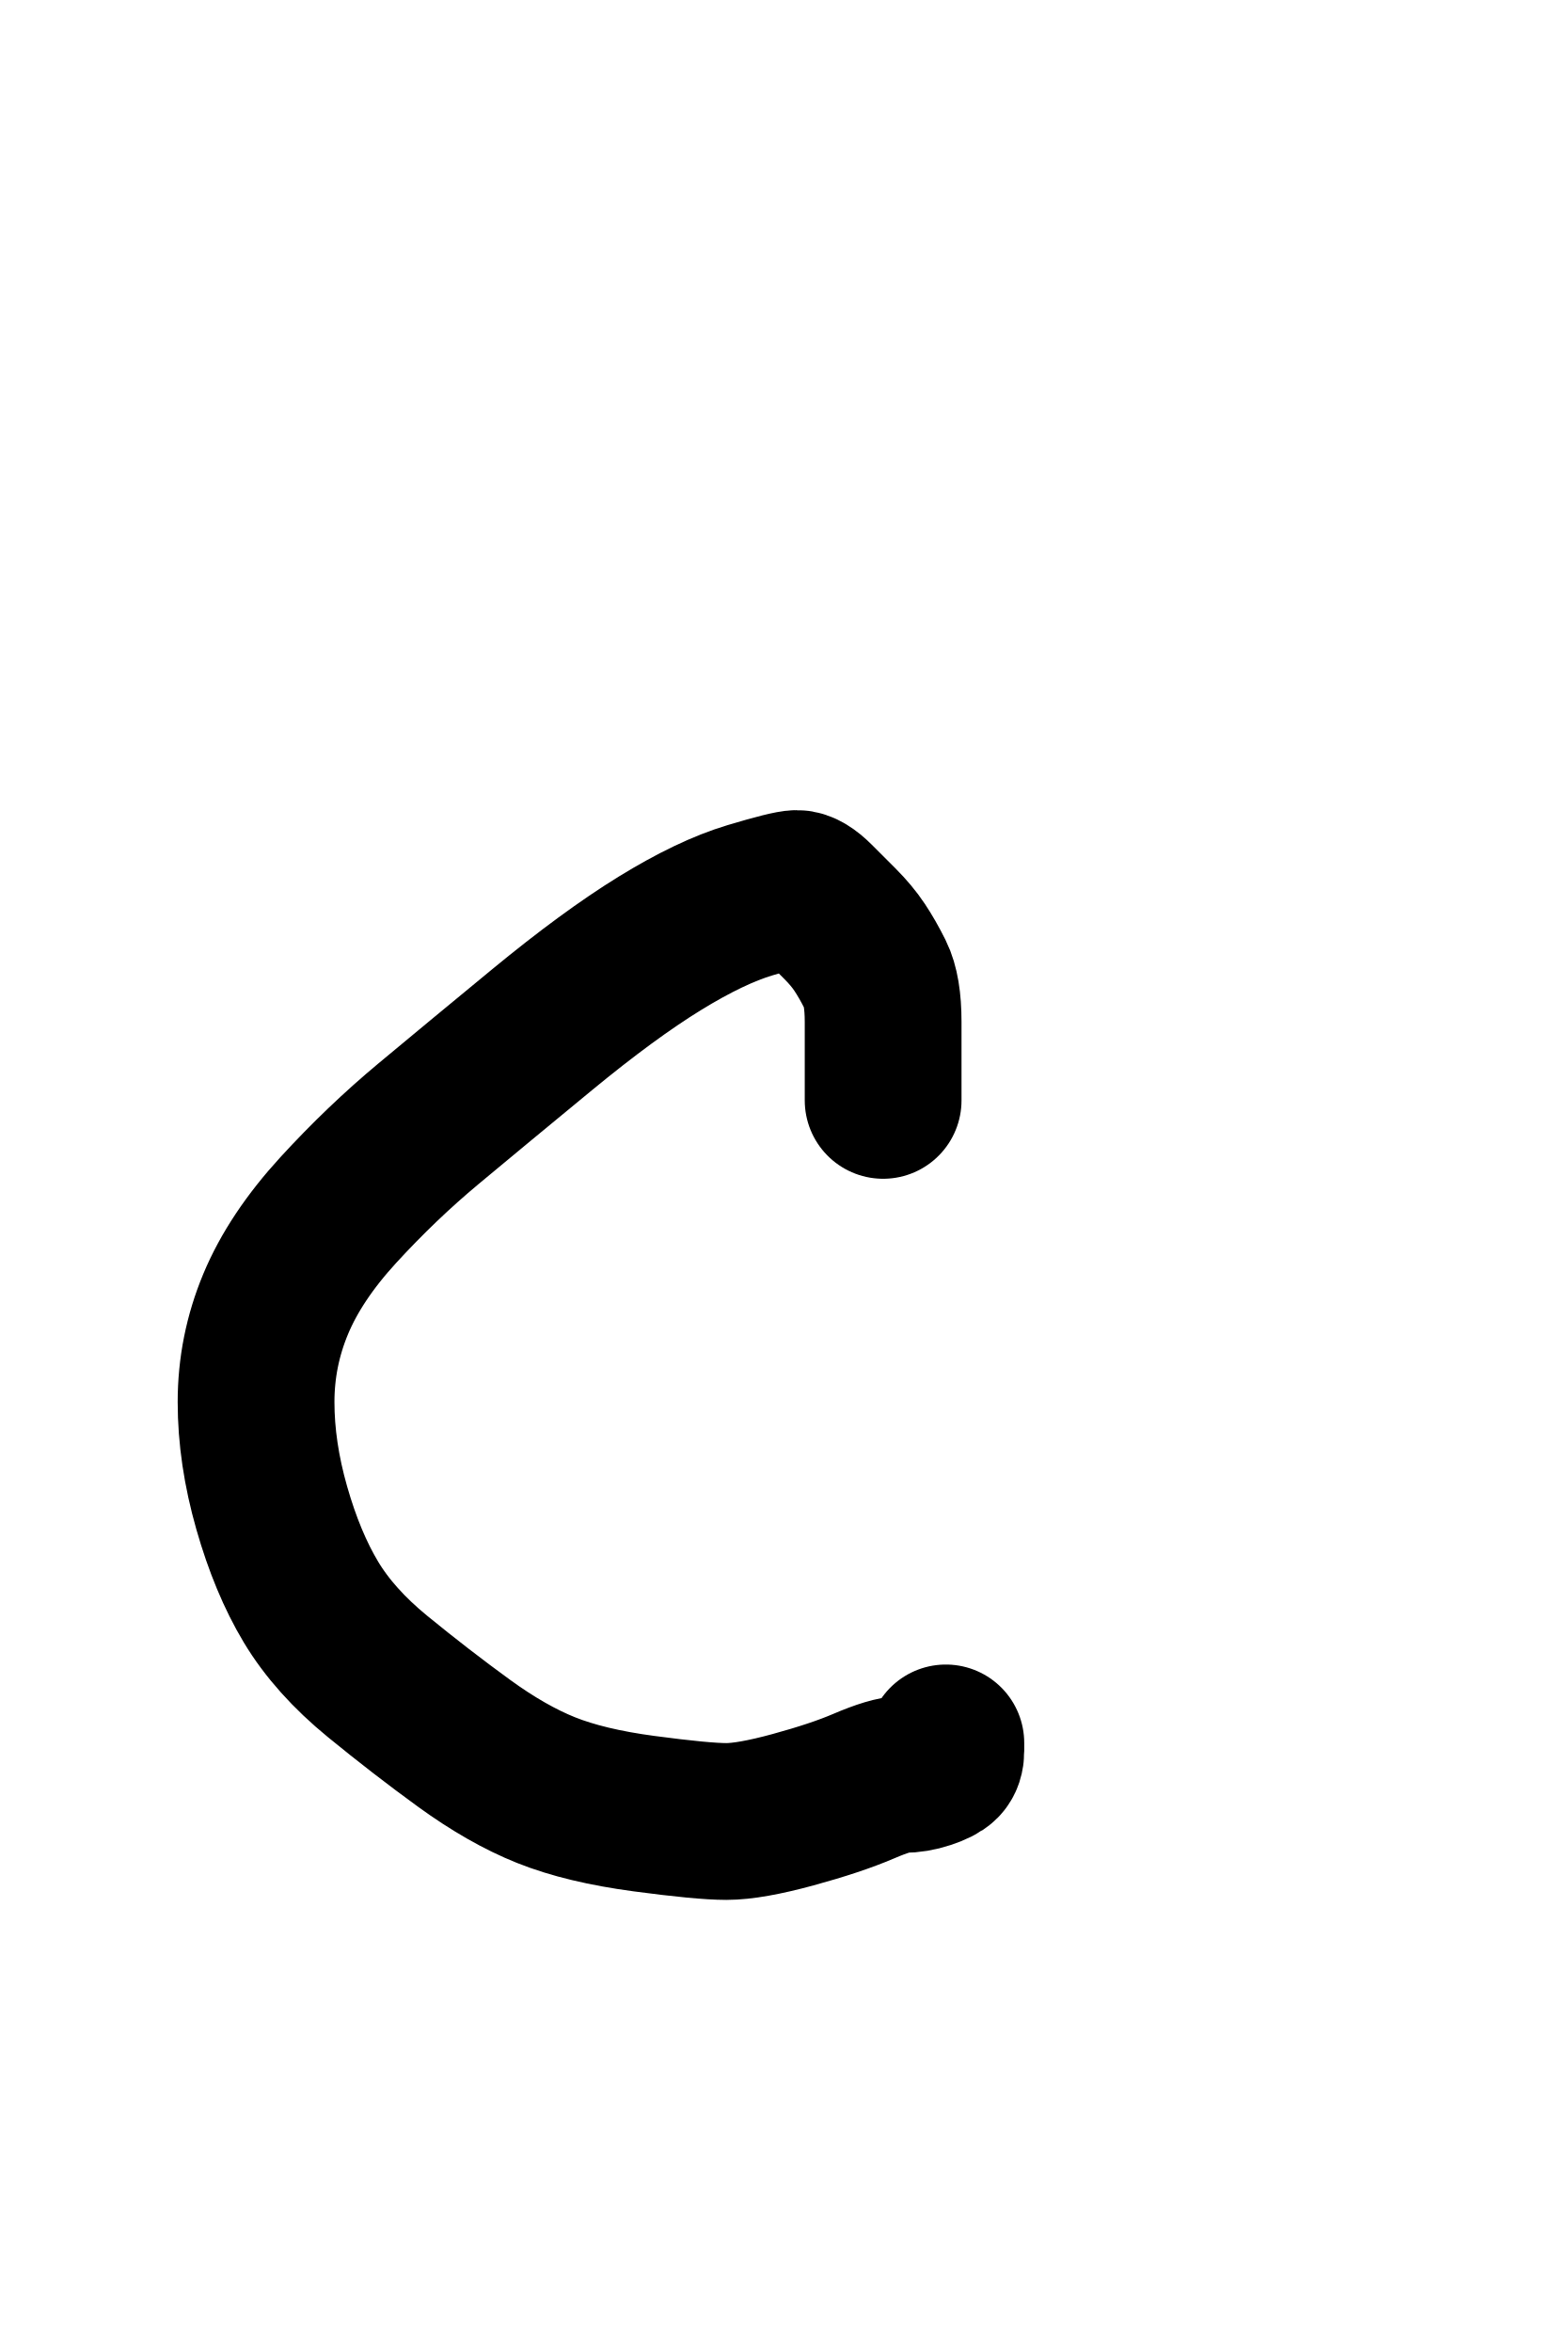
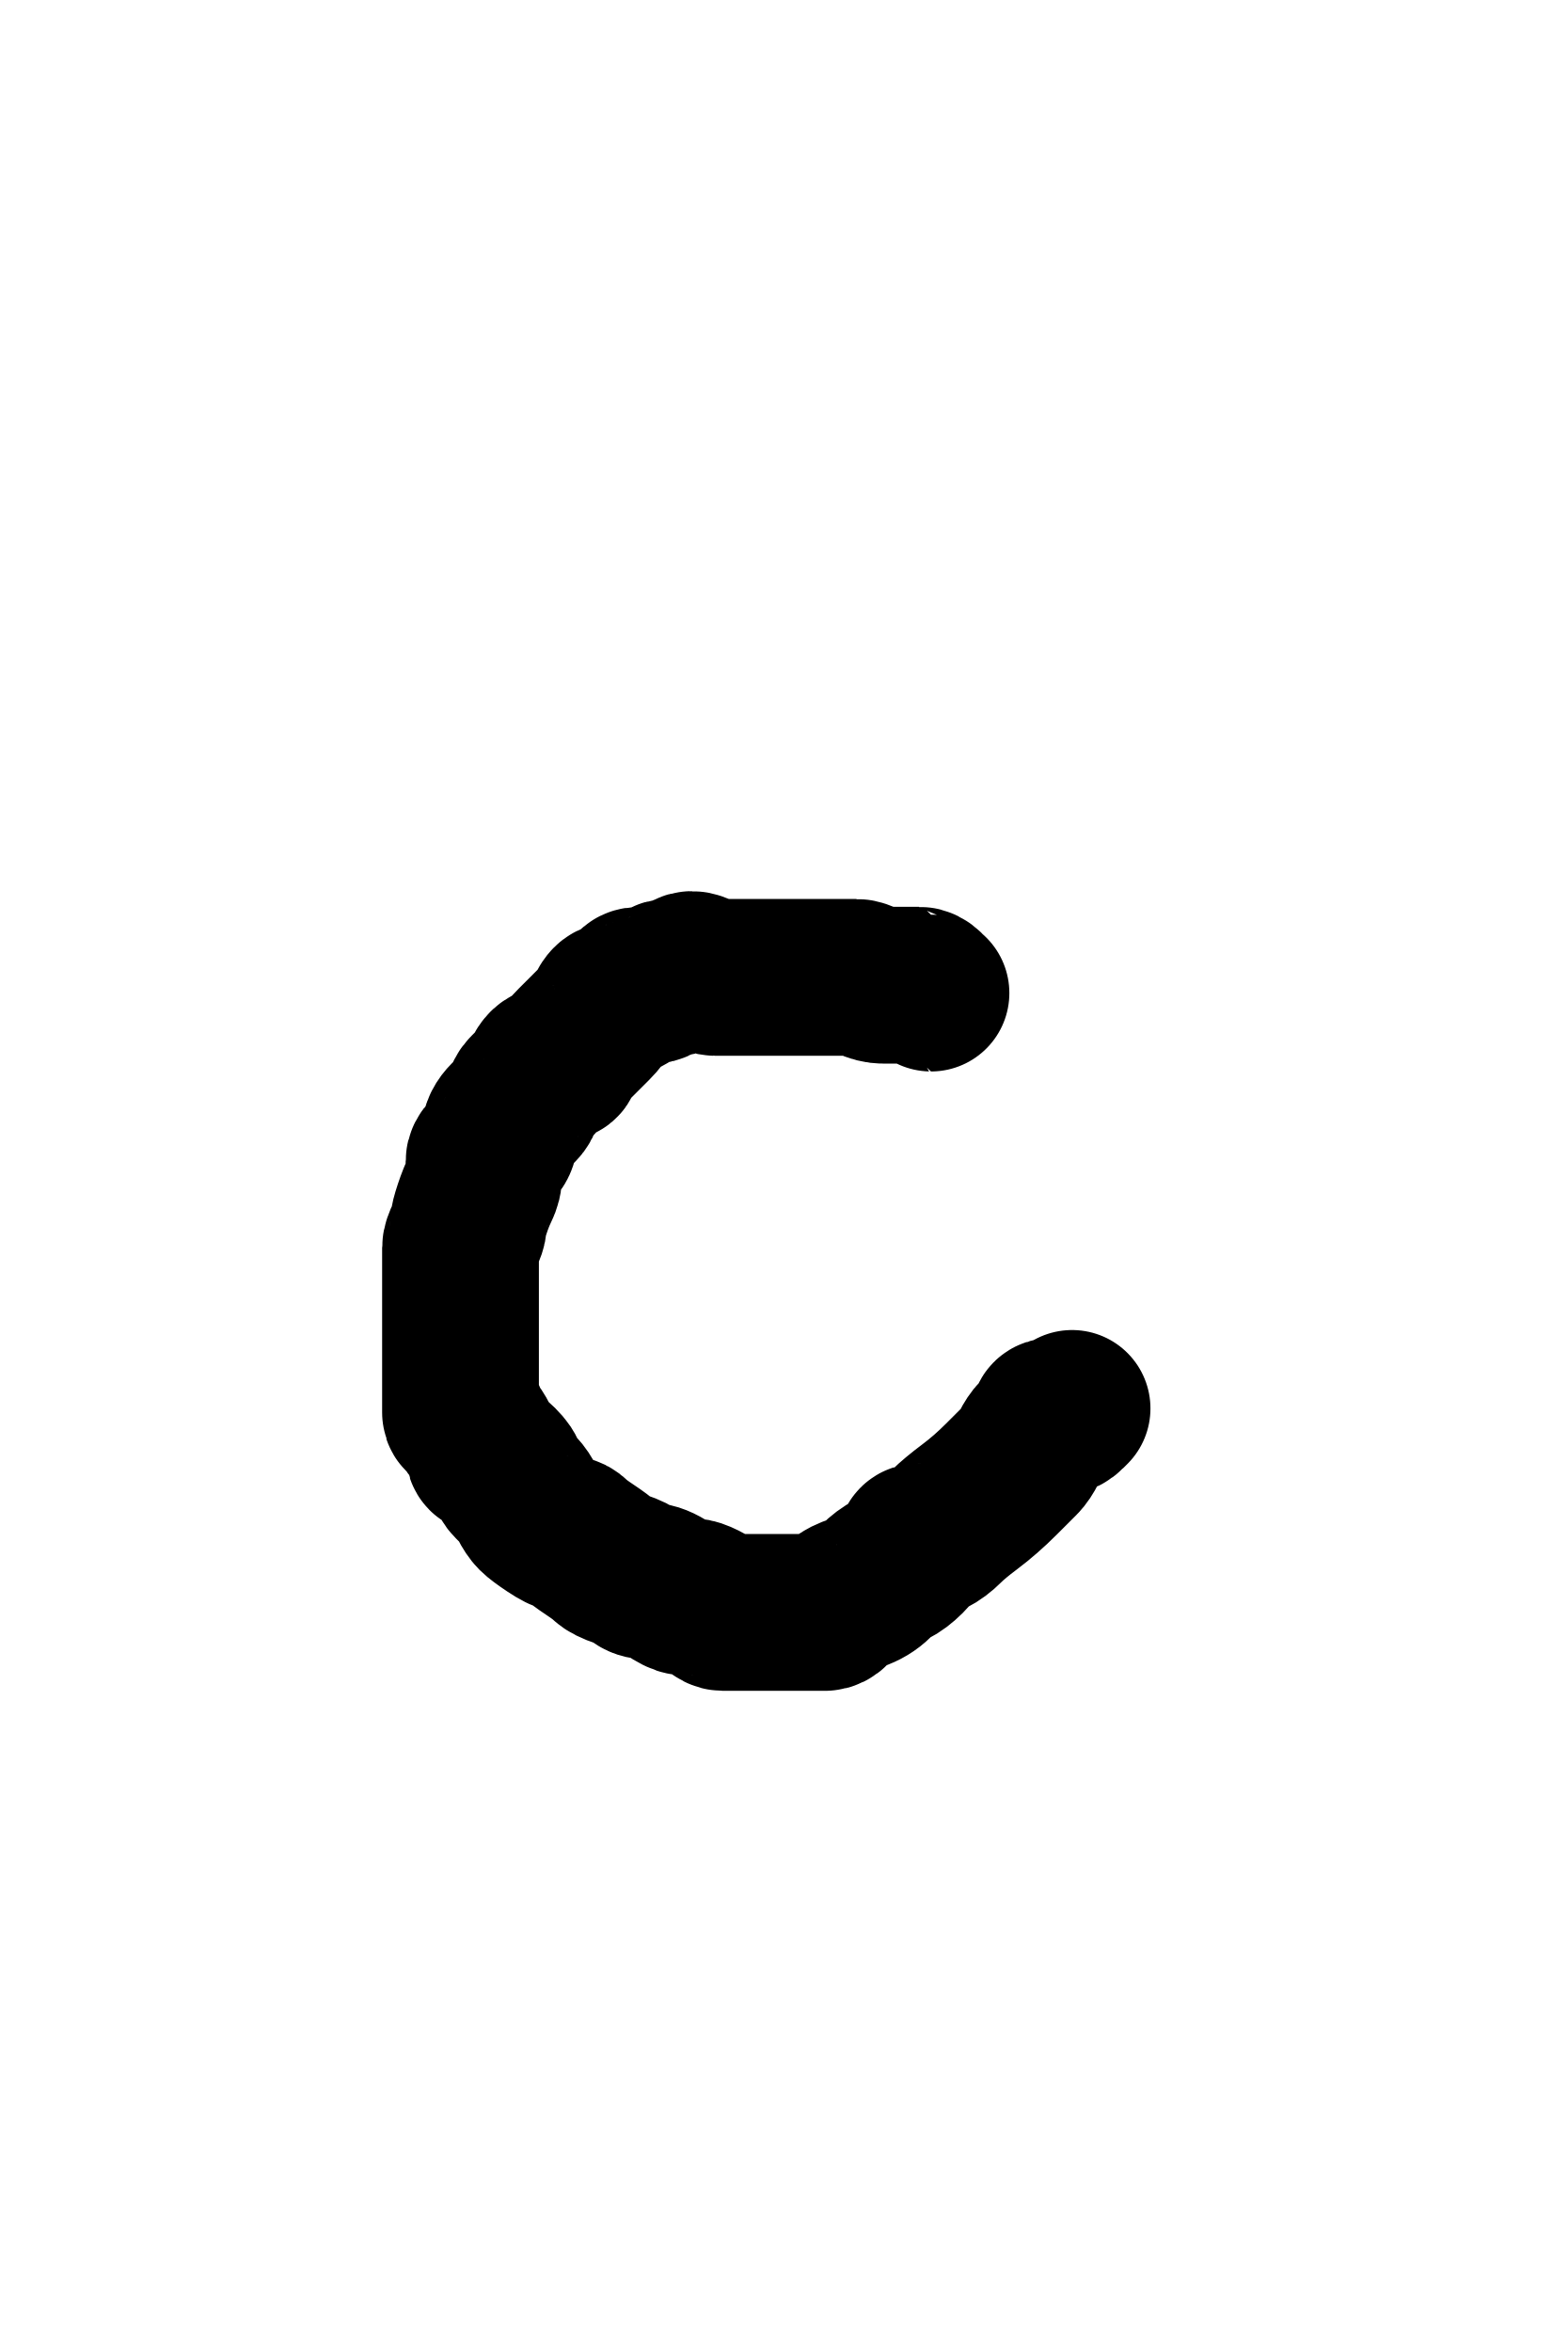
<svg xmlns="http://www.w3.org/2000/svg" version="1.1" width="200" height="300" viewBox="0 0 200 300" xml:space="preserve">
  <defs>
</defs>
-   <g transform="matrix(1 0 0 1 76.67 172.83)">
-     <path style="stroke: rgb(0,0,0); stroke-width: 20; stroke-dasharray: none; stroke-linecap: round; stroke-dashoffset: 0; stroke-linejoin: round; stroke-miterlimit: 10; fill: none; fill-rule: nonzero; opacity: 1;" transform=" translate(-76.67, -172.83)" d="M 112.667 140.353 Q 112.667 140.333 112.667 139.833 Q 112.667 139.333 112.667 138.333 Q 112.667 137.333 112.667 135.833 Q 112.667 134.333 112.667 130.333 Q 112.667 126.333 111.667 124.333 Q 110.667 122.333 109.667 120.833 Q 108.667 119.333 107.167 117.833 Q 105.667 116.333 104.167 114.833 Q 102.667 113.333 101.667 113.333 Q 100.667 113.333 95.667 114.833 Q 90.667 116.333 84.167 120.333 Q 77.667 124.333 69.167 131.333 Q 60.667 138.333 54.667 143.333 Q 48.667 148.333 43.167 154.333 Q 37.667 160.333 35.167 166.333 Q 32.667 172.333 32.667 178.833 Q 32.667 185.333 34.667 192.333 Q 36.667 199.333 39.667 204.333 Q 42.667 209.333 48.167 213.833 Q 53.667 218.333 59.167 222.333 Q 64.667 226.333 69.667 228.333 Q 74.667 230.333 82.167 231.333 Q 89.667 232.333 92.667 232.333 Q 95.667 232.333 101.167 230.833 Q 106.667 229.333 110.167 227.833 Q 113.667 226.333 115.167 226.333 Q 116.667 226.333 118.167 225.833 Q 119.667 225.333 120.167 224.833 Q 120.667 224.333 120.667 223.333 L 120.667 222.313" stroke-linecap="round" />
+   <g transform="matrix(1 0 0 1 97.76 164.67)">
+     <path style="stroke: rgb(0,0,0); stroke-width: 20; stroke-dasharray: none; stroke-linecap: round; stroke-dashoffset: 0; stroke-linejoin: round; stroke-miterlimit: 10; fill: none; fill-rule: nonzero; opacity: 1;" transform=" translate(-97.76, -164.67)" d="M 118.77 126.667 Q 118.75 126.667 118.25 126.167 Q 117.75 125.667 117.25 125.667 Q 116.75 125.667 115.25 125.667 Q 113.75 125.667 112.75 125.667 Q 111.75 125.667 110.75 125.167 Q 109.75 124.667 109.25 124.667 Q 108.75 124.667 107.75 124.667 Q 106.75 124.667 105.75 124.667 Q 104.75 124.667 103.75 124.667 Q 102.75 124.667 102.25 124.667 Q 101.75 124.667 100.75 124.667 Q 99.75 124.667 98.75 124.667 Q 97.75 124.667 97.25 124.667 Q 96.75 124.667 96.25 124.667 Q 95.75 124.667 95.25 124.667 Q 94.75 124.667 94.25 124.667 Q 93.75 124.667 93.25 124.667 Q 92.75 124.667 92.25 124.667 Q 91.75 124.667 91.25 124.667 Q 90.75 124.667 89.75 124.167 Q 88.75 123.667 88.25 123.667 Q 87.75 123.667 87.25 124.167 Q 86.75 124.667 86.25 124.667 Q 85.75 124.667 85.25 124.667 Q 84.75 124.667 84.25 125.167 Q 83.75 125.667 83.25 125.667 Q 82.75 125.667 81.75 125.667 Q 80.75 125.667 80.75 126.167 Q 80.75 126.667 79.75 127.167 Q 78.75 127.667 78.25 127.667 Q 77.75 127.667 77.25 128.667 Q 76.75 129.667 75.75 130.667 Q 74.75 131.667 73.25 133.167 Q 71.75 134.667 71.75 135.167 Q 71.75 135.667 70.75 135.667 Q 69.75 135.667 69.25 136.667 Q 68.75 137.667 68.25 138.167 Q 67.75 138.667 67.25 139.167 Q 66.75 139.667 66.75 140.167 Q 66.75 140.667 66.25 141.167 Q 65.75 141.667 64.75 142.667 Q 63.75 143.667 63.75 144.667 Q 63.75 145.667 63.25 146.167 Q 62.75 146.667 62.25 147.167 Q 61.75 147.667 61.75 148.167 Q 61.75 148.667 61.75 149.667 Q 61.75 150.667 61.25 151.667 Q 60.75 152.667 60.25 154.167 Q 59.75 155.667 59.75 156.167 Q 59.75 156.667 59.25 157.667 Q 58.75 158.667 58.75 159.167 Q 58.75 159.667 58.75 160.167 Q 58.75 160.667 58.75 161.167 Q 58.75 161.667 58.75 163.167 Q 58.75 164.667 58.75 165.167 Q 58.75 165.667 58.75 166.167 Q 58.75 166.667 58.75 168.167 Q 58.75 169.667 58.75 170.167 Q 58.75 170.667 58.75 171.667 Q 58.75 172.667 58.75 173.167 Q 58.75 173.667 58.75 174.667 Q 58.75 175.667 58.75 176.167 Q 58.75 176.667 58.75 177.167 Q 58.75 177.667 58.75 178.667 Q 58.75 179.667 58.75 180.167 Q 58.75 180.667 59.25 180.667 Q 59.75 180.667 59.75 181.167 Q 59.75 181.667 60.25 182.167 Q 60.75 182.667 61.25 183.667 Q 61.75 184.667 61.75 185.167 Q 61.75 185.667 62.25 185.667 Q 62.75 185.667 63.75 186.667 Q 64.75 187.667 64.75 188.167 Q 64.75 188.667 65.25 189.167 Q 65.75 189.667 66.25 190.167 Q 66.75 190.667 67.25 191.667 Q 67.75 192.667 68.25 193.167 Q 68.75 193.667 70.25 194.667 Q 71.75 195.667 72.25 195.667 Q 72.75 195.667 73.25 196.167 Q 73.75 196.667 75.25 197.667 Q 76.75 198.667 77.25 199.167 Q 77.75 199.667 79.25 200.167 Q 80.75 200.667 81.25 201.167 Q 81.75 201.667 82.75 201.667 Q 83.75 201.667 85.25 202.667 Q 86.75 203.667 87.25 203.667 Q 87.75 203.667 88.25 203.667 Q 88.75 203.667 89.75 204.167 Q 90.75 204.667 91.25 205.167 Q 91.75 205.667 92.25 205.667 Q 92.75 205.667 94.25 205.667 Q 95.75 205.667 96.25 205.667 Q 96.75 205.667 97.25 205.667 Q 97.75 205.667 98.25 205.667 Q 98.75 205.667 99.25 205.667 Q 99.75 205.667 100.25 205.667 Q 100.75 205.667 101.25 205.667 Q 101.75 205.667 102.25 205.667 Q 102.75 205.667 103.25 205.667 Q 103.75 205.667 104.25 205.667 Q 104.75 205.667 105.25 205.667 Q 105.75 205.667 106.25 205.167 Q 106.75 204.667 107.25 204.167 Q 107.75 203.667 109.25 203.167 Q 110.75 202.667 111.75 201.667 Q 112.75 200.667 113.75 200.167 Q 114.75 199.667 115.75 198.667 Q 116.75 197.667 116.75 197.167 Q 116.75 196.667 117.25 196.667 Q 117.75 196.667 118.75 196.167 Q 119.75 195.667 120.75 194.667 Q 121.75 193.667 123.75 192.167 Q 125.75 190.667 127.75 188.667 Q 129.75 186.667 130.25 186.167 Q 130.75 185.667 131.25 184.667 Q 131.75 183.667 132.25 183.167 Q 132.75 182.667 133.25 182.167 Q 133.75 181.667 133.75 181.167 Q 133.75 180.667 134.25 180.667 Q 134.75 180.667 135.25 180.667 Q 135.75 180.667 136.25 180.167 L 136.77 179.647" stroke-linecap="round" />
  </g>
</svg>
